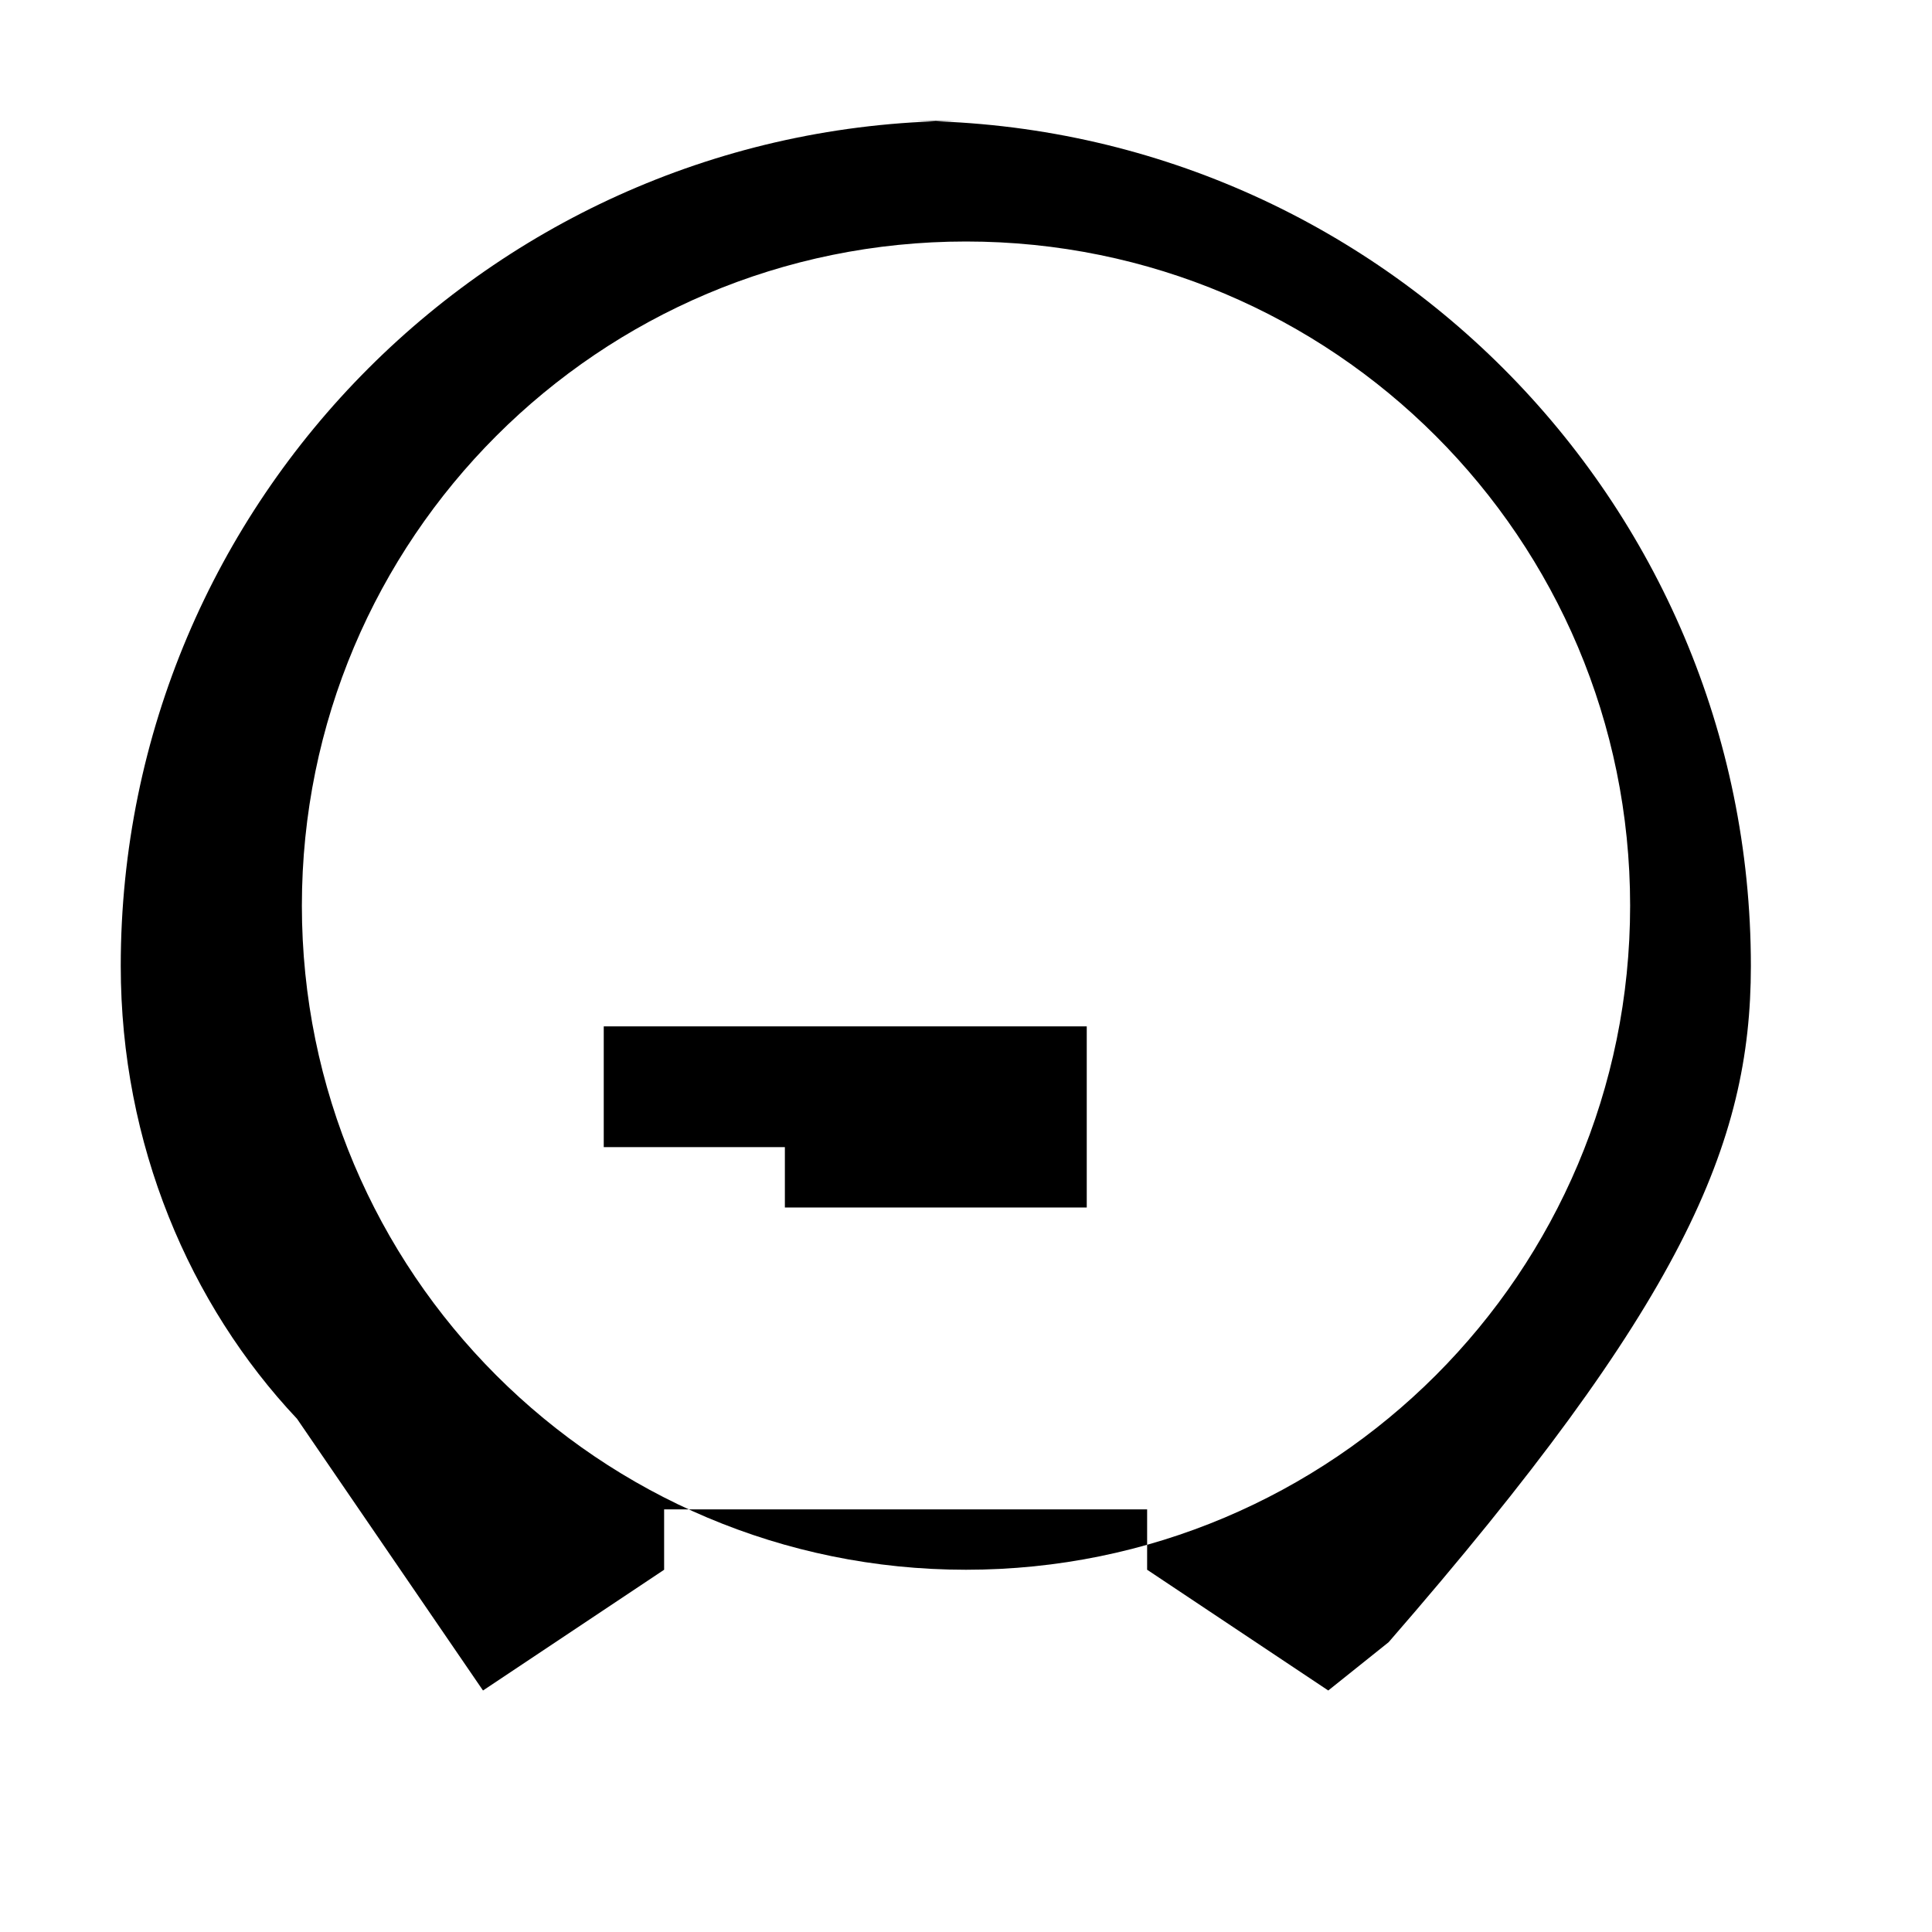
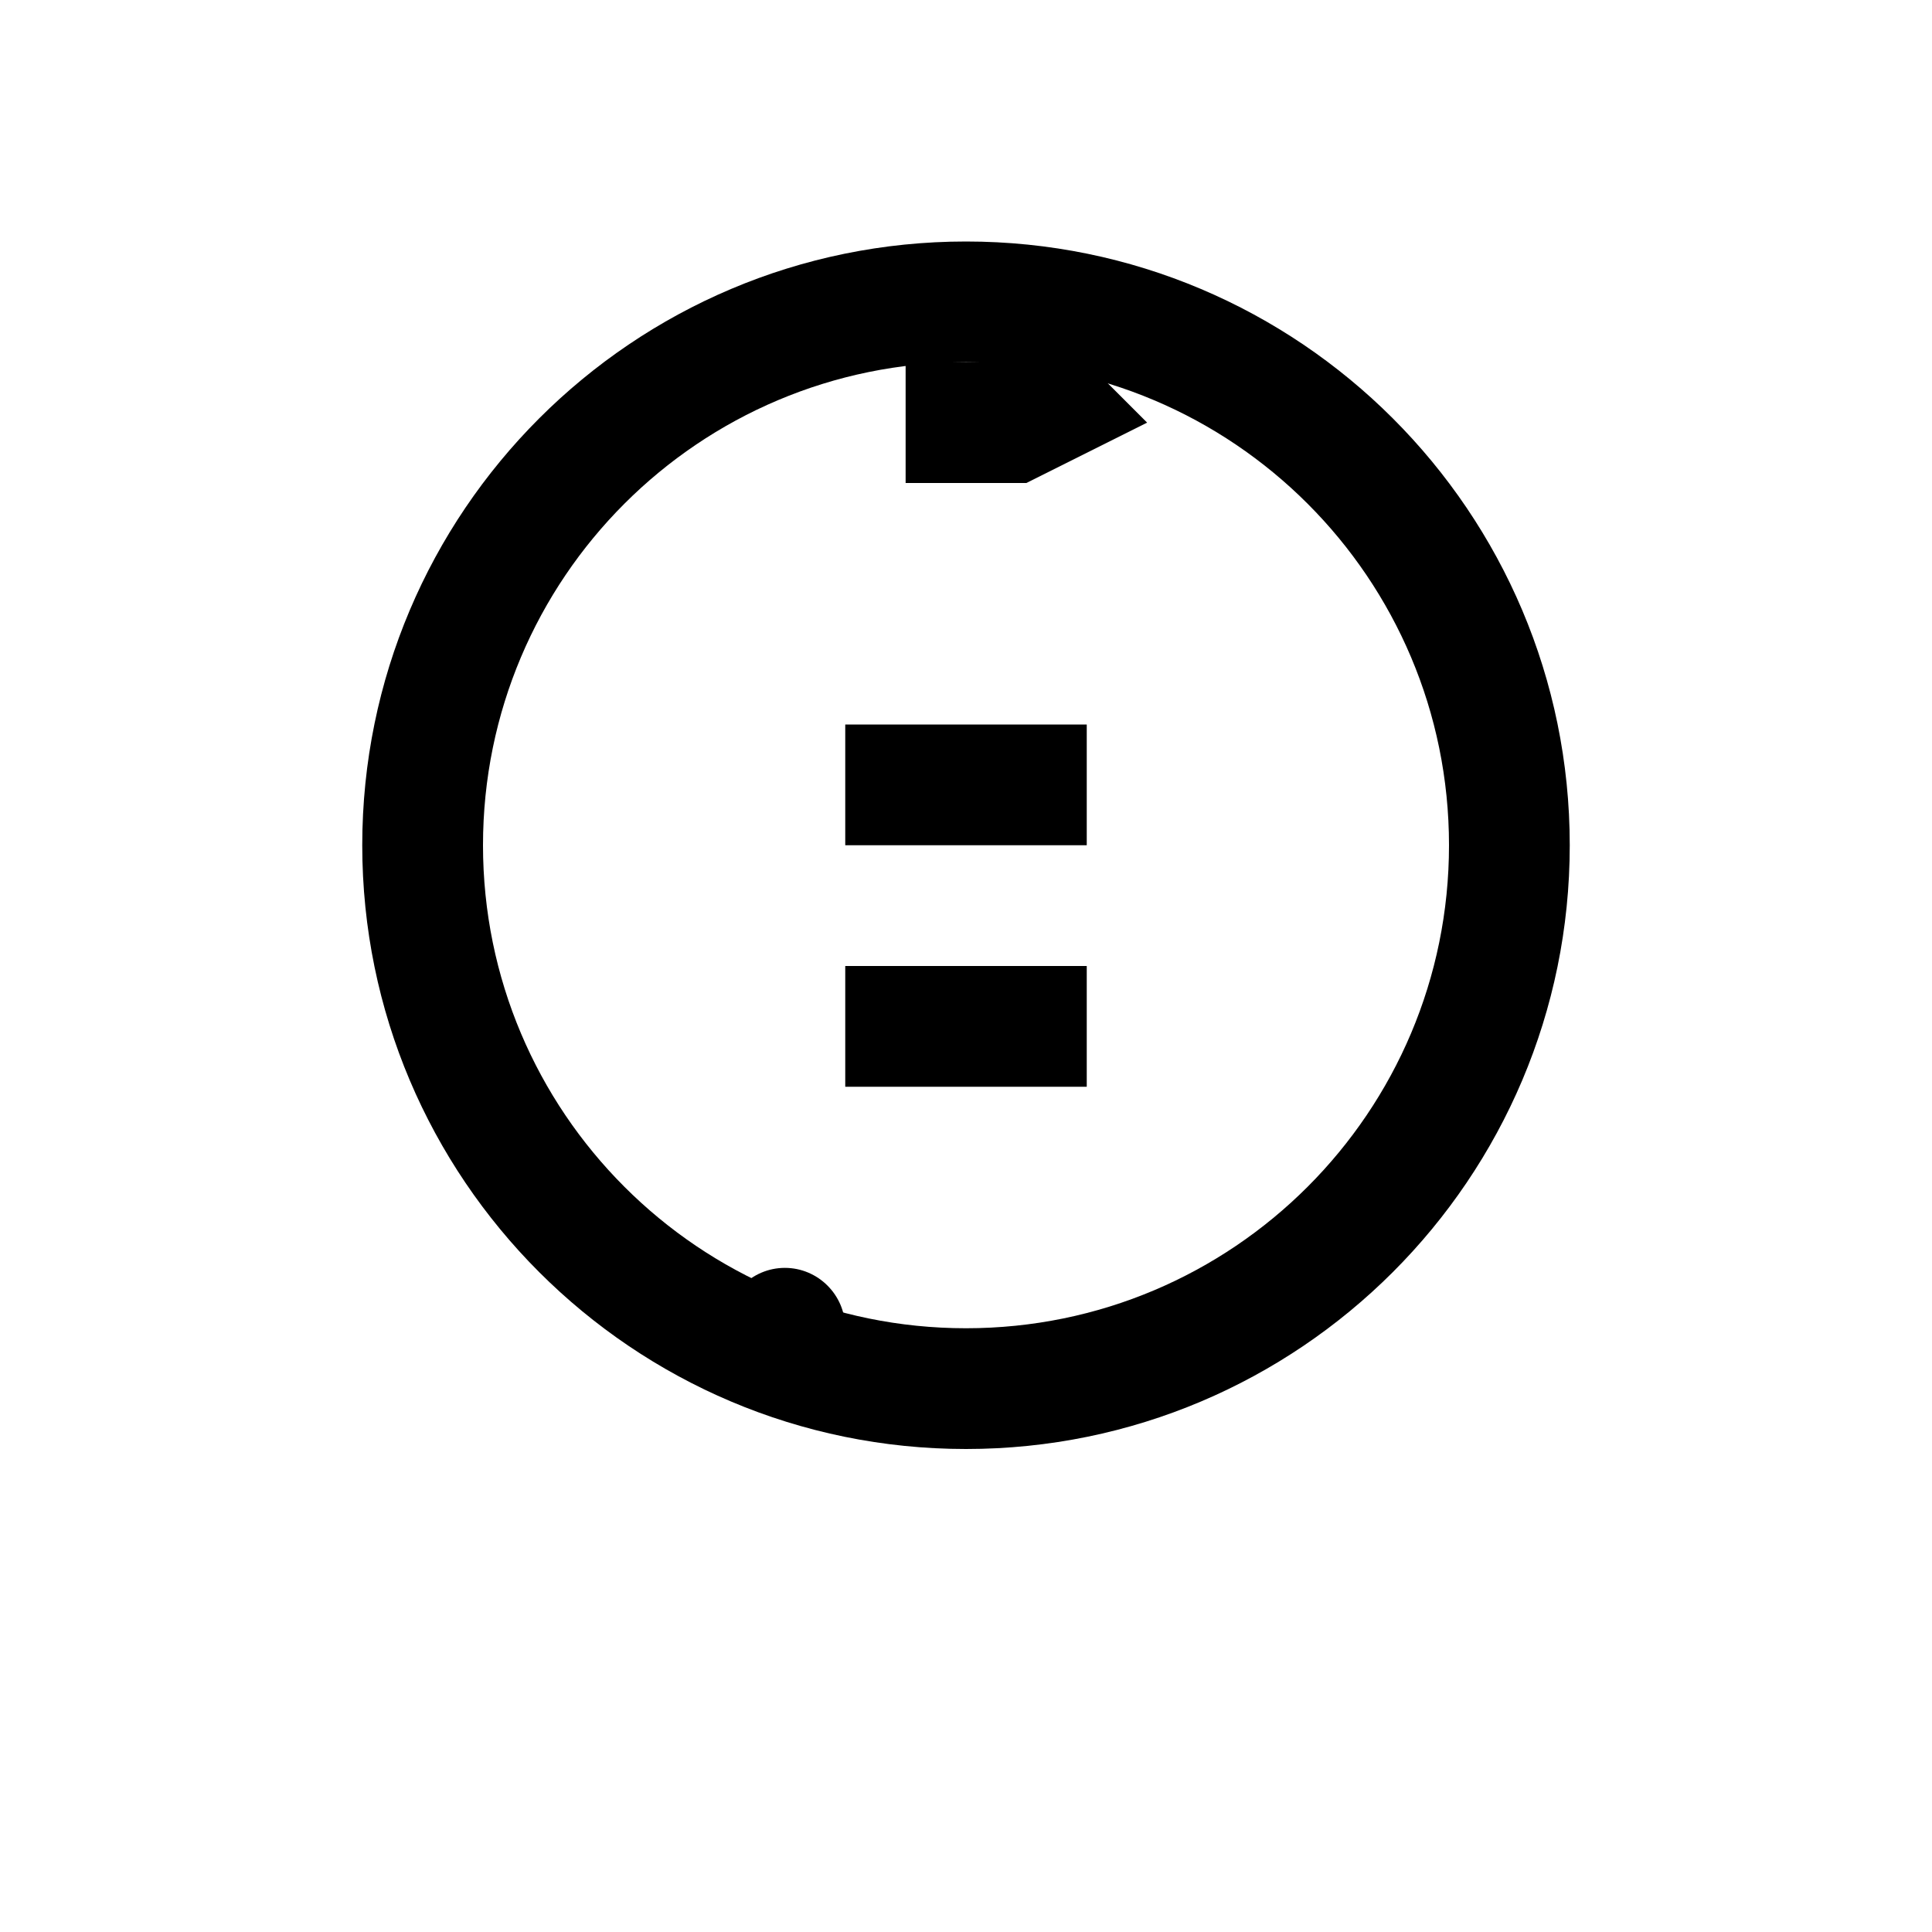
<svg xmlns="http://www.w3.org/2000/svg" viewBox="0 0 32 32">
-   <path d="M16 2C8.27 2 2 8.27 2 16c0 2.95 1.14 5.61 2.92 7.5L8 28l3-2v-1h8v1l3 2 1-.8C27.86 21.61 29 18.95 29 16c0-7.73-6.27-14-14-14zm0 2c6.08 0 11 4.92 11 11S22.08 26 16 26s-11-4.92-11-11 4.92-11 11-11z" fill="currentColor" />
-   <path d="M13 17h5v3h-5zm-3 0h3v2H10zm6 0h2v2h-2z" fill="currentColor" />
+   <path d="M16 4c-5.52 0-10 4.48-10 10s4.48 10 10 10 10-4.48 10-10-4.48-10-10-10zm0 18c-4.42 0-8-3.58-8-8s3.58-8 8-8 8 3.58 8 8-3.58 8-8 8z" fill="currentColor" />
+   <path d="M14 16h4v2h-4zm0-4h4v2h-4zM19 7l-1-1h-3v2h2zm-6 14c.55 0 1 .45 1 1s-.45 1-1 1-1-.45-1-1 .45-1 1-1z" fill="currentColor" />
</svg>
